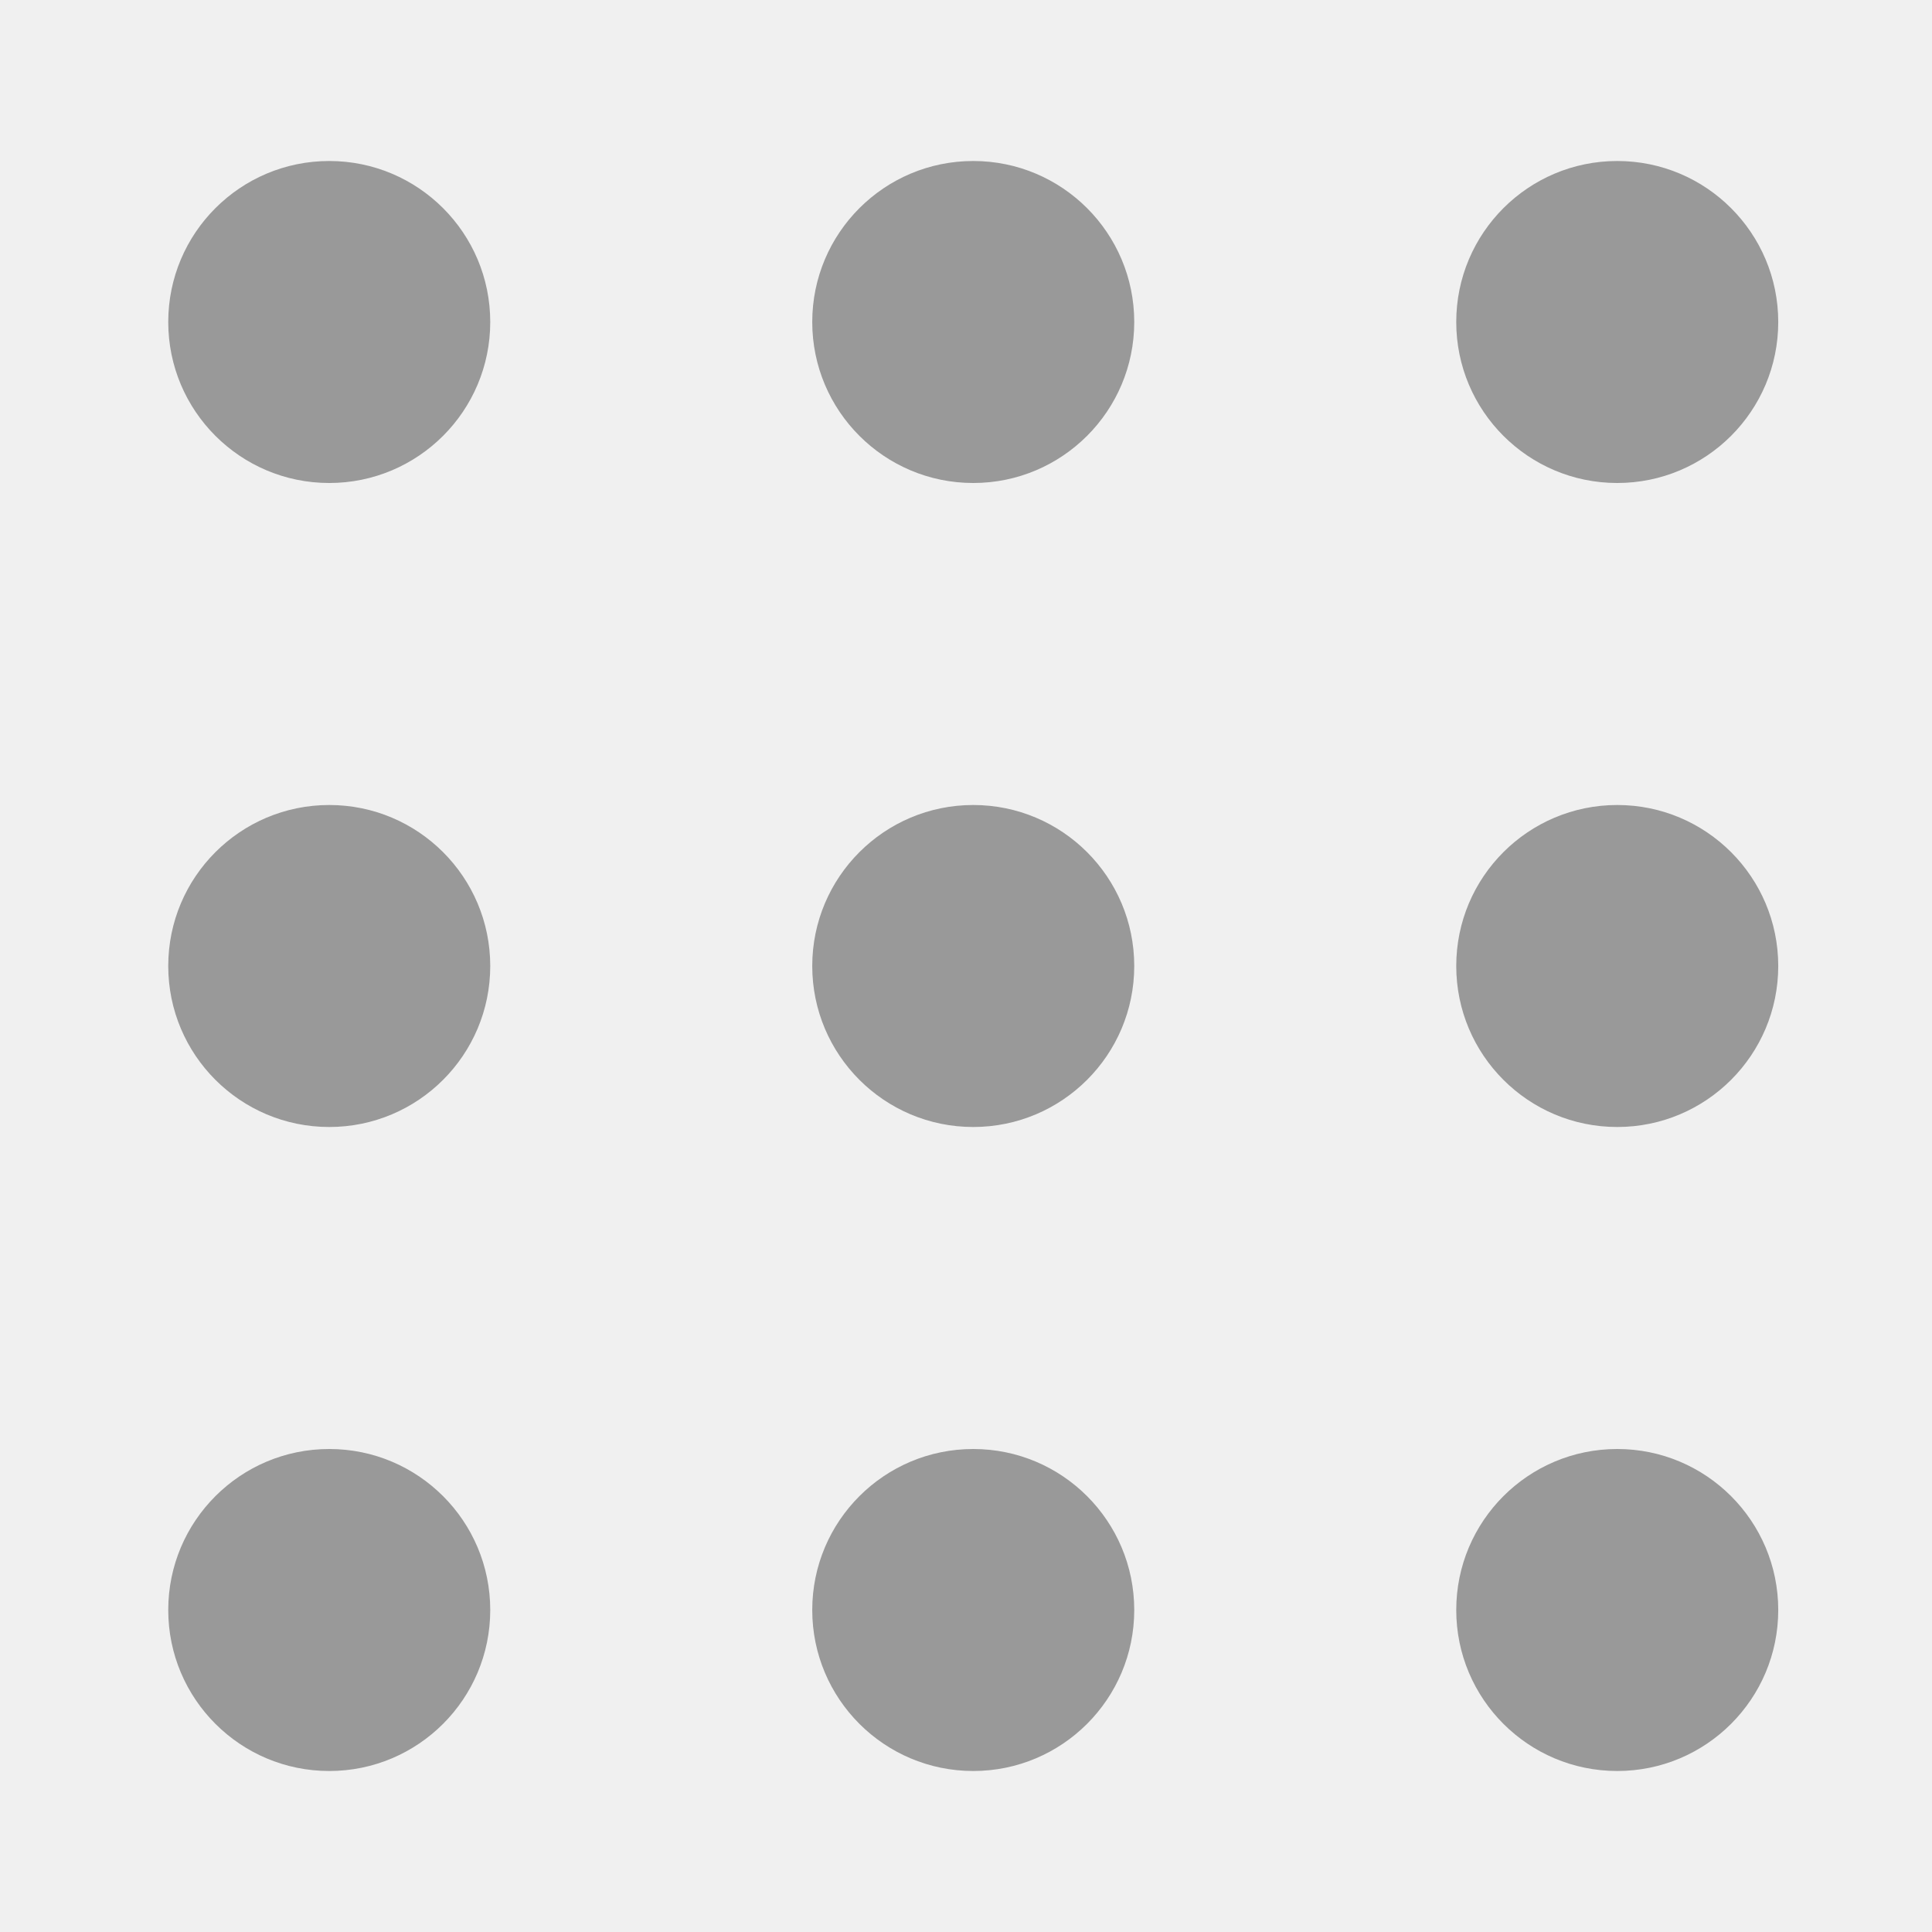
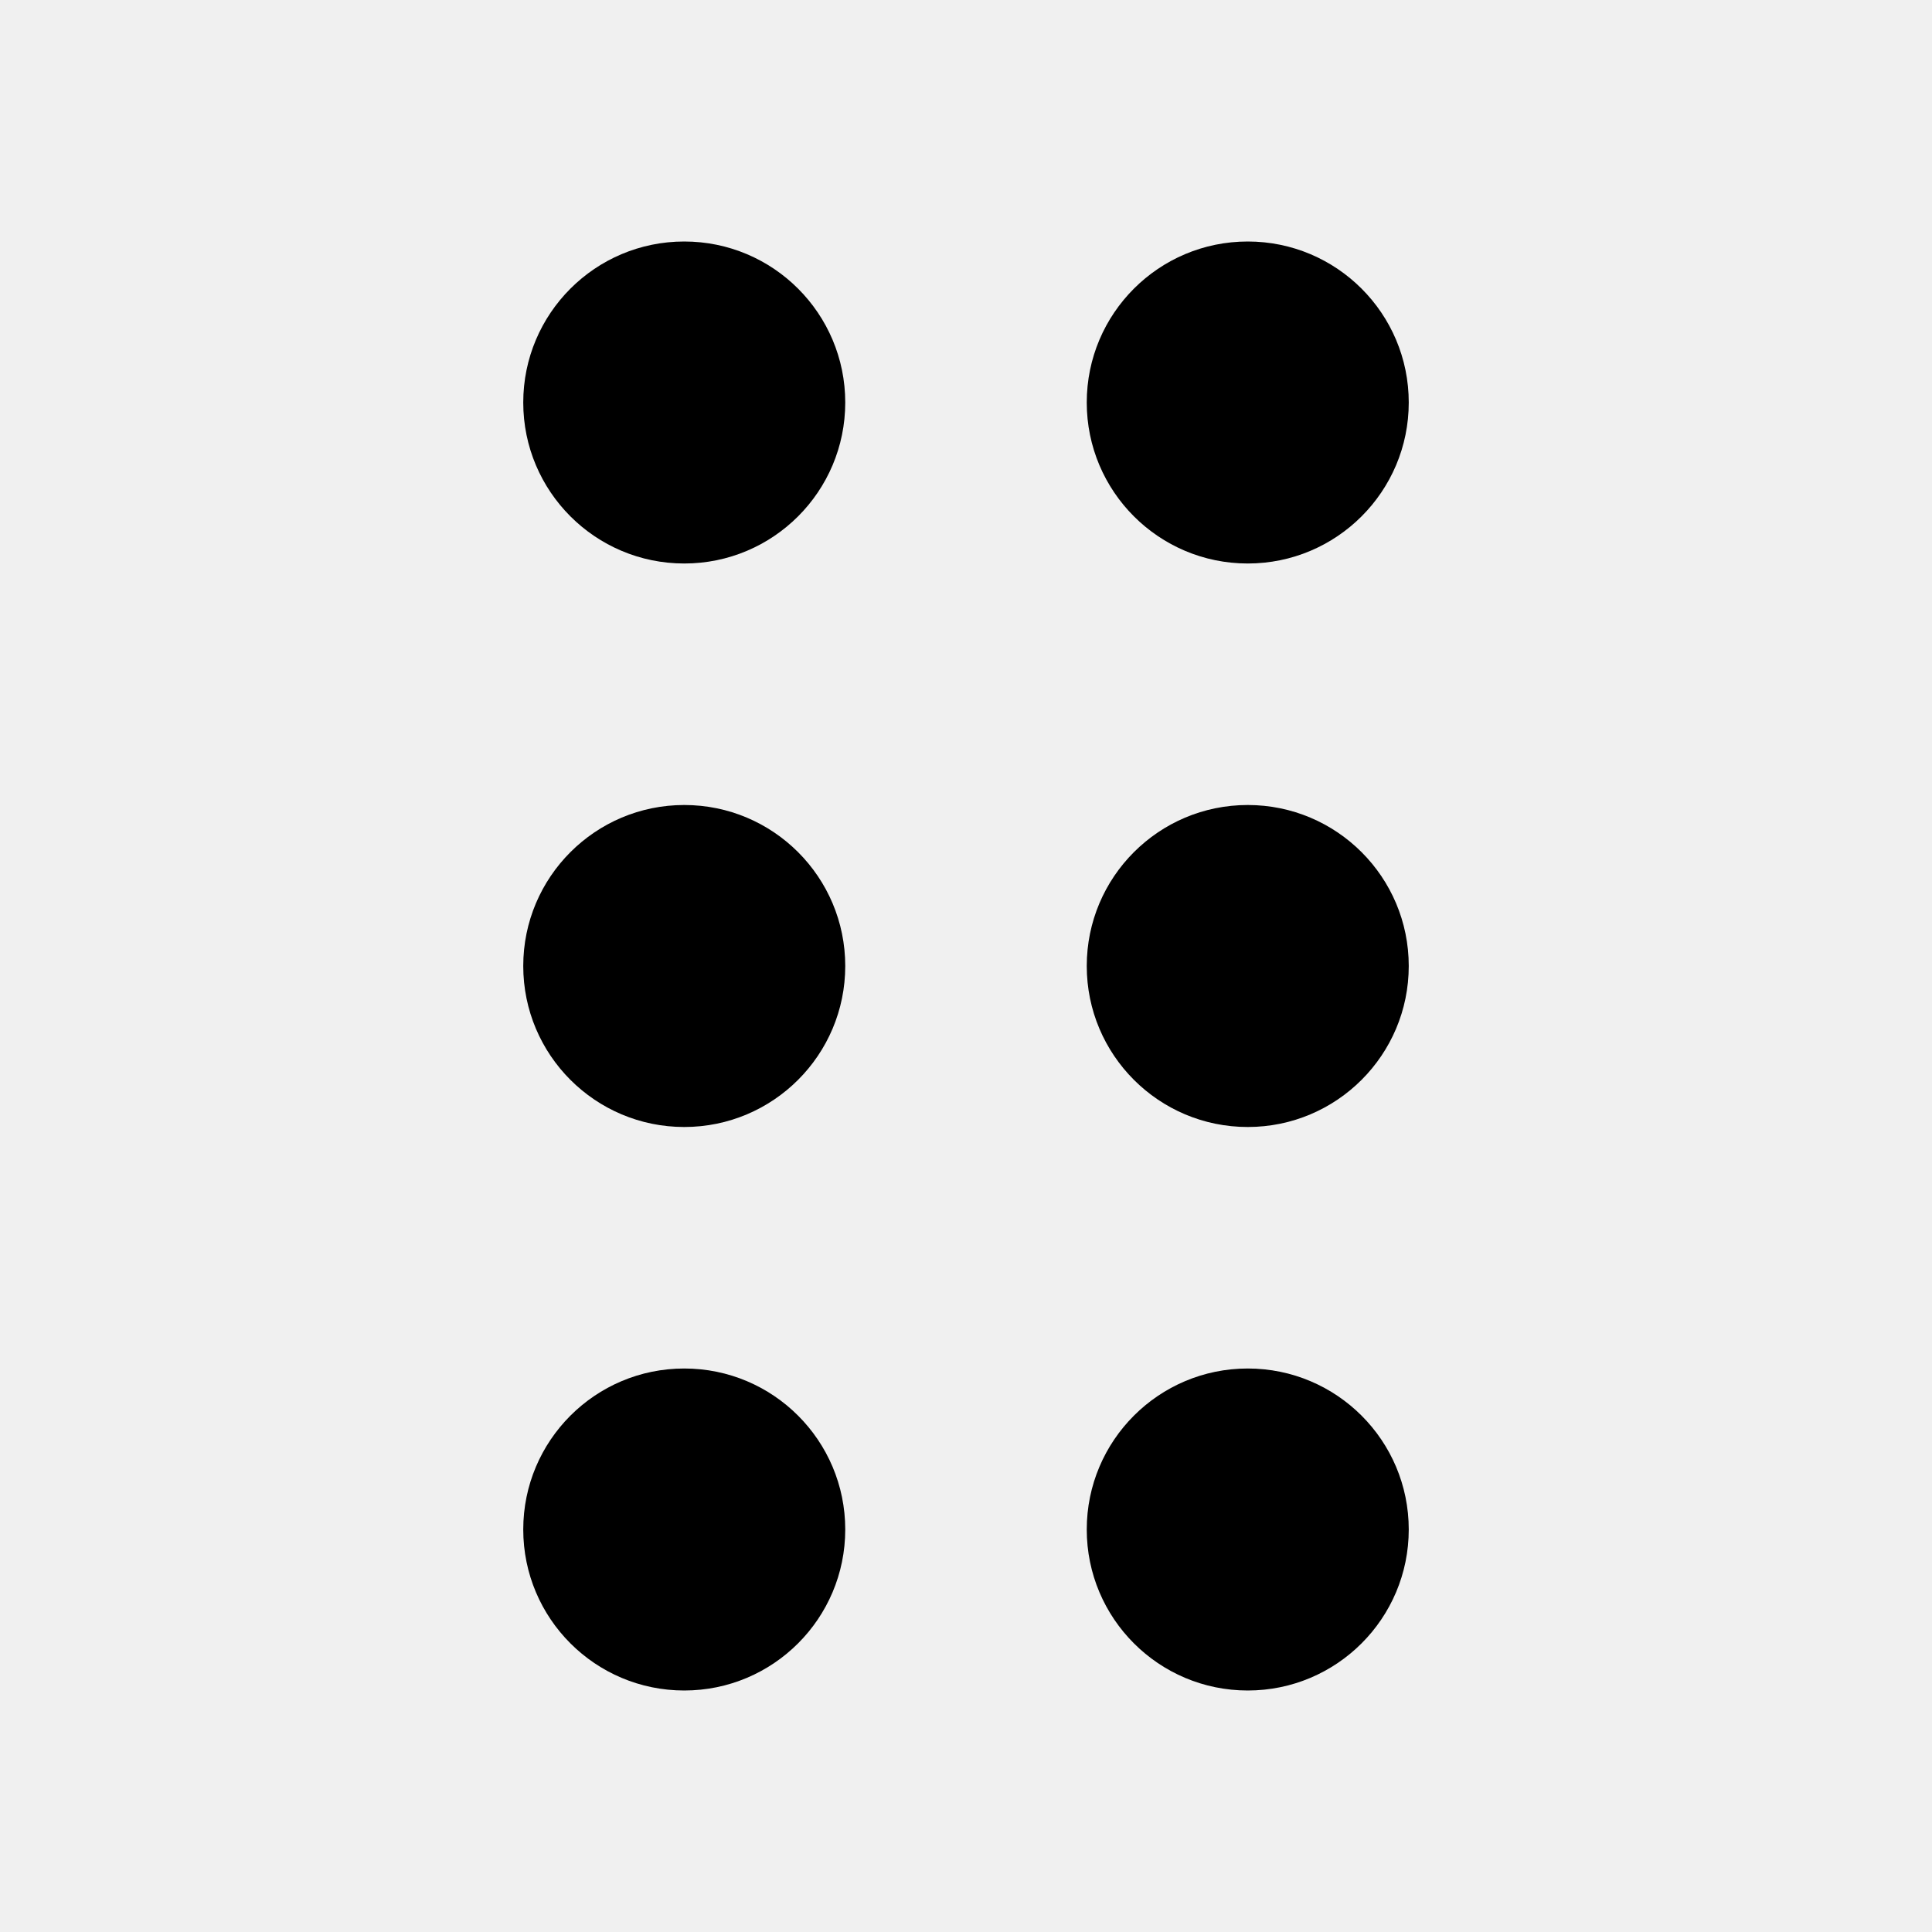
<svg xmlns="http://www.w3.org/2000/svg" viewBox="0 0 24 24">
+   <g id="Square"> </g>
+   <g clip-path="url(#a)">
+     <path fill-rule="evenodd" d="M8.5 7a2 2 0 1 0 0-4 2 2 0 0 0 0 4Zm0 14a2 2 0 1 0 0-4 2 2 0 0 0 0 4Zm2-9a2 2 0 1 1-4 0 2 2 0 0 1 4 0Zm5-5a2 2 0 1 0 0-4 2 2 0 0 0 0 4Zm2 12a2 2 0 1 1-4 0 2 2 0 0 1 4 0Zm-2-5a2 2 0 1 0 0-4 2 2 0 0 0 0 4Z" />
+   </g>
  <defs>
-     <style>.cls-1{fill:none;}.cls-2{fill:#999;}</style>
+     <clipPath id="a">
+       <rect width="24" height="24" fill="#fff" />
+     </clipPath>
  </defs>
-   <g id="Square">
-     <rect class="cls-1" width="24" height="24" />
-   </g>
-   <g id="Icon">
-     <circle class="cls-2" cx="4.09" cy="4" r="2" />
-     <circle class="cls-2" cx="12.09" cy="4" r="2" />
-     <circle class="cls-2" cx="20.09" cy="4" r="2" />
-     <circle class="cls-2" cx="4.09" cy="12" r="2" />
-     <circle class="cls-2" cx="12.09" cy="12" r="2" />
-     <circle class="cls-2" cx="20.09" cy="12" r="2" />
-     <circle class="cls-2" cx="4.09" cy="20" r="2" />
-     <circle class="cls-2" cx="12.09" cy="20" r="2" />
-     <circle class="cls-2" cx="20.09" cy="20" r="2" />
-   </g>
</svg>
